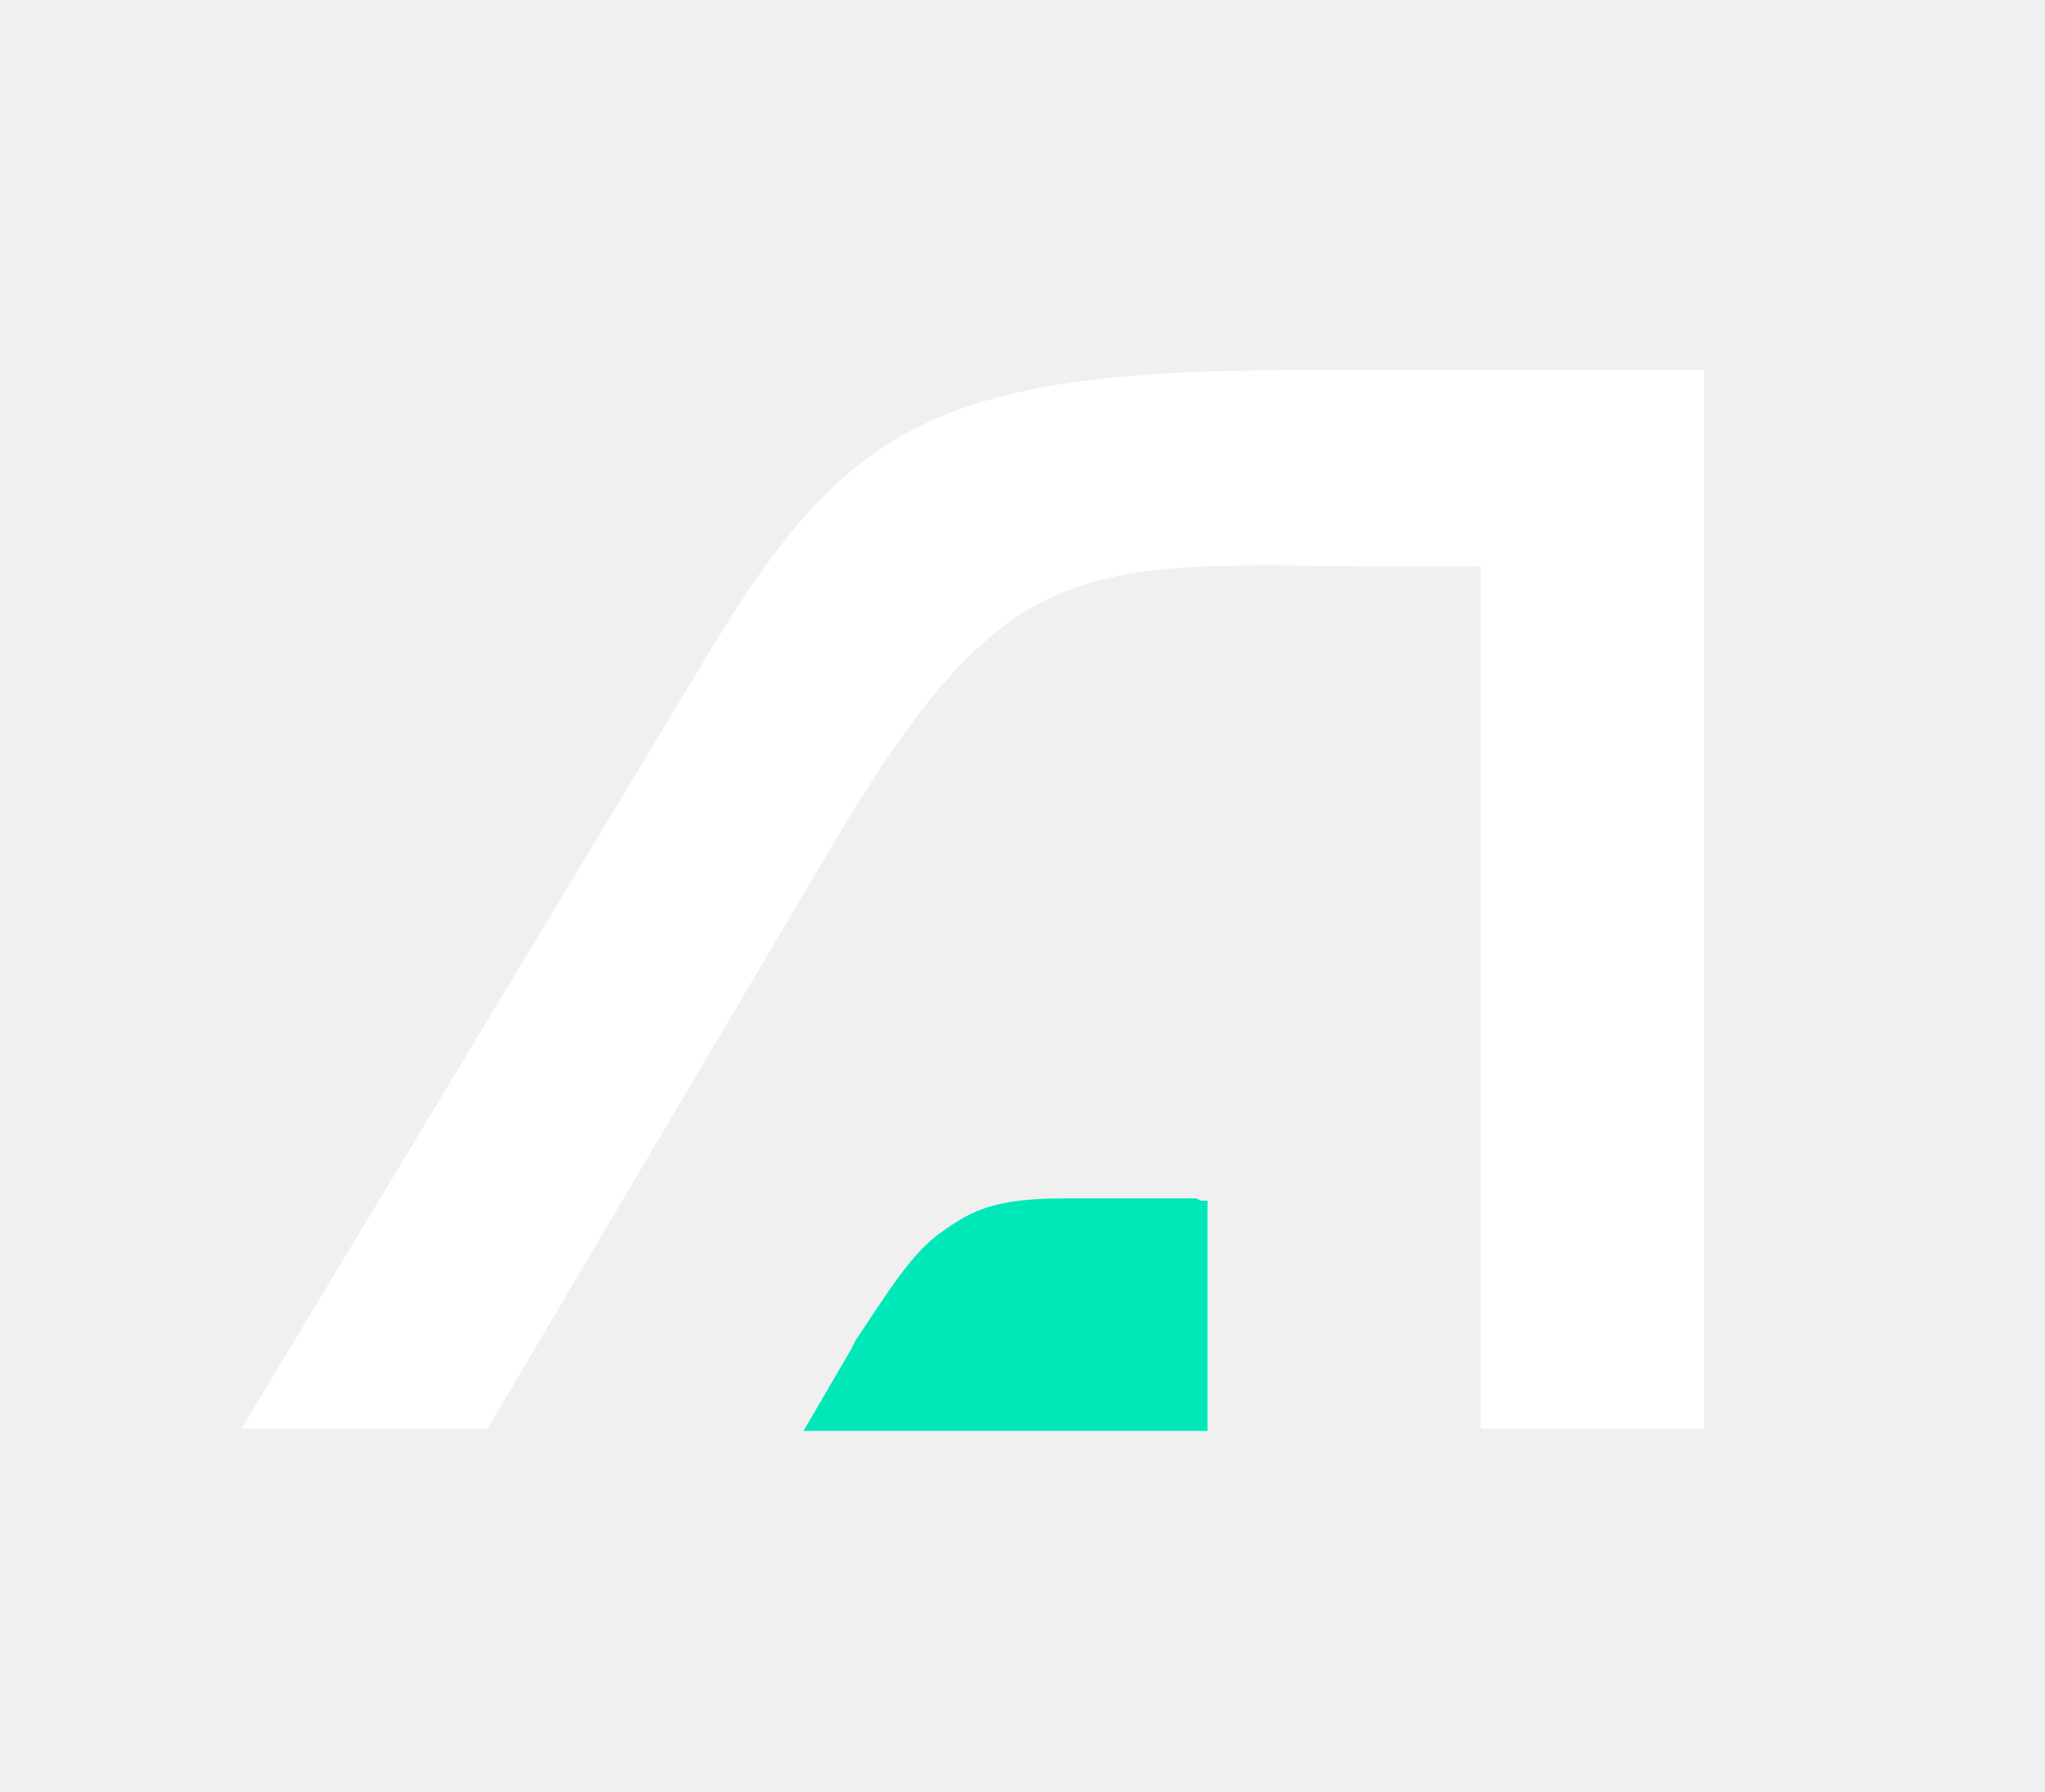
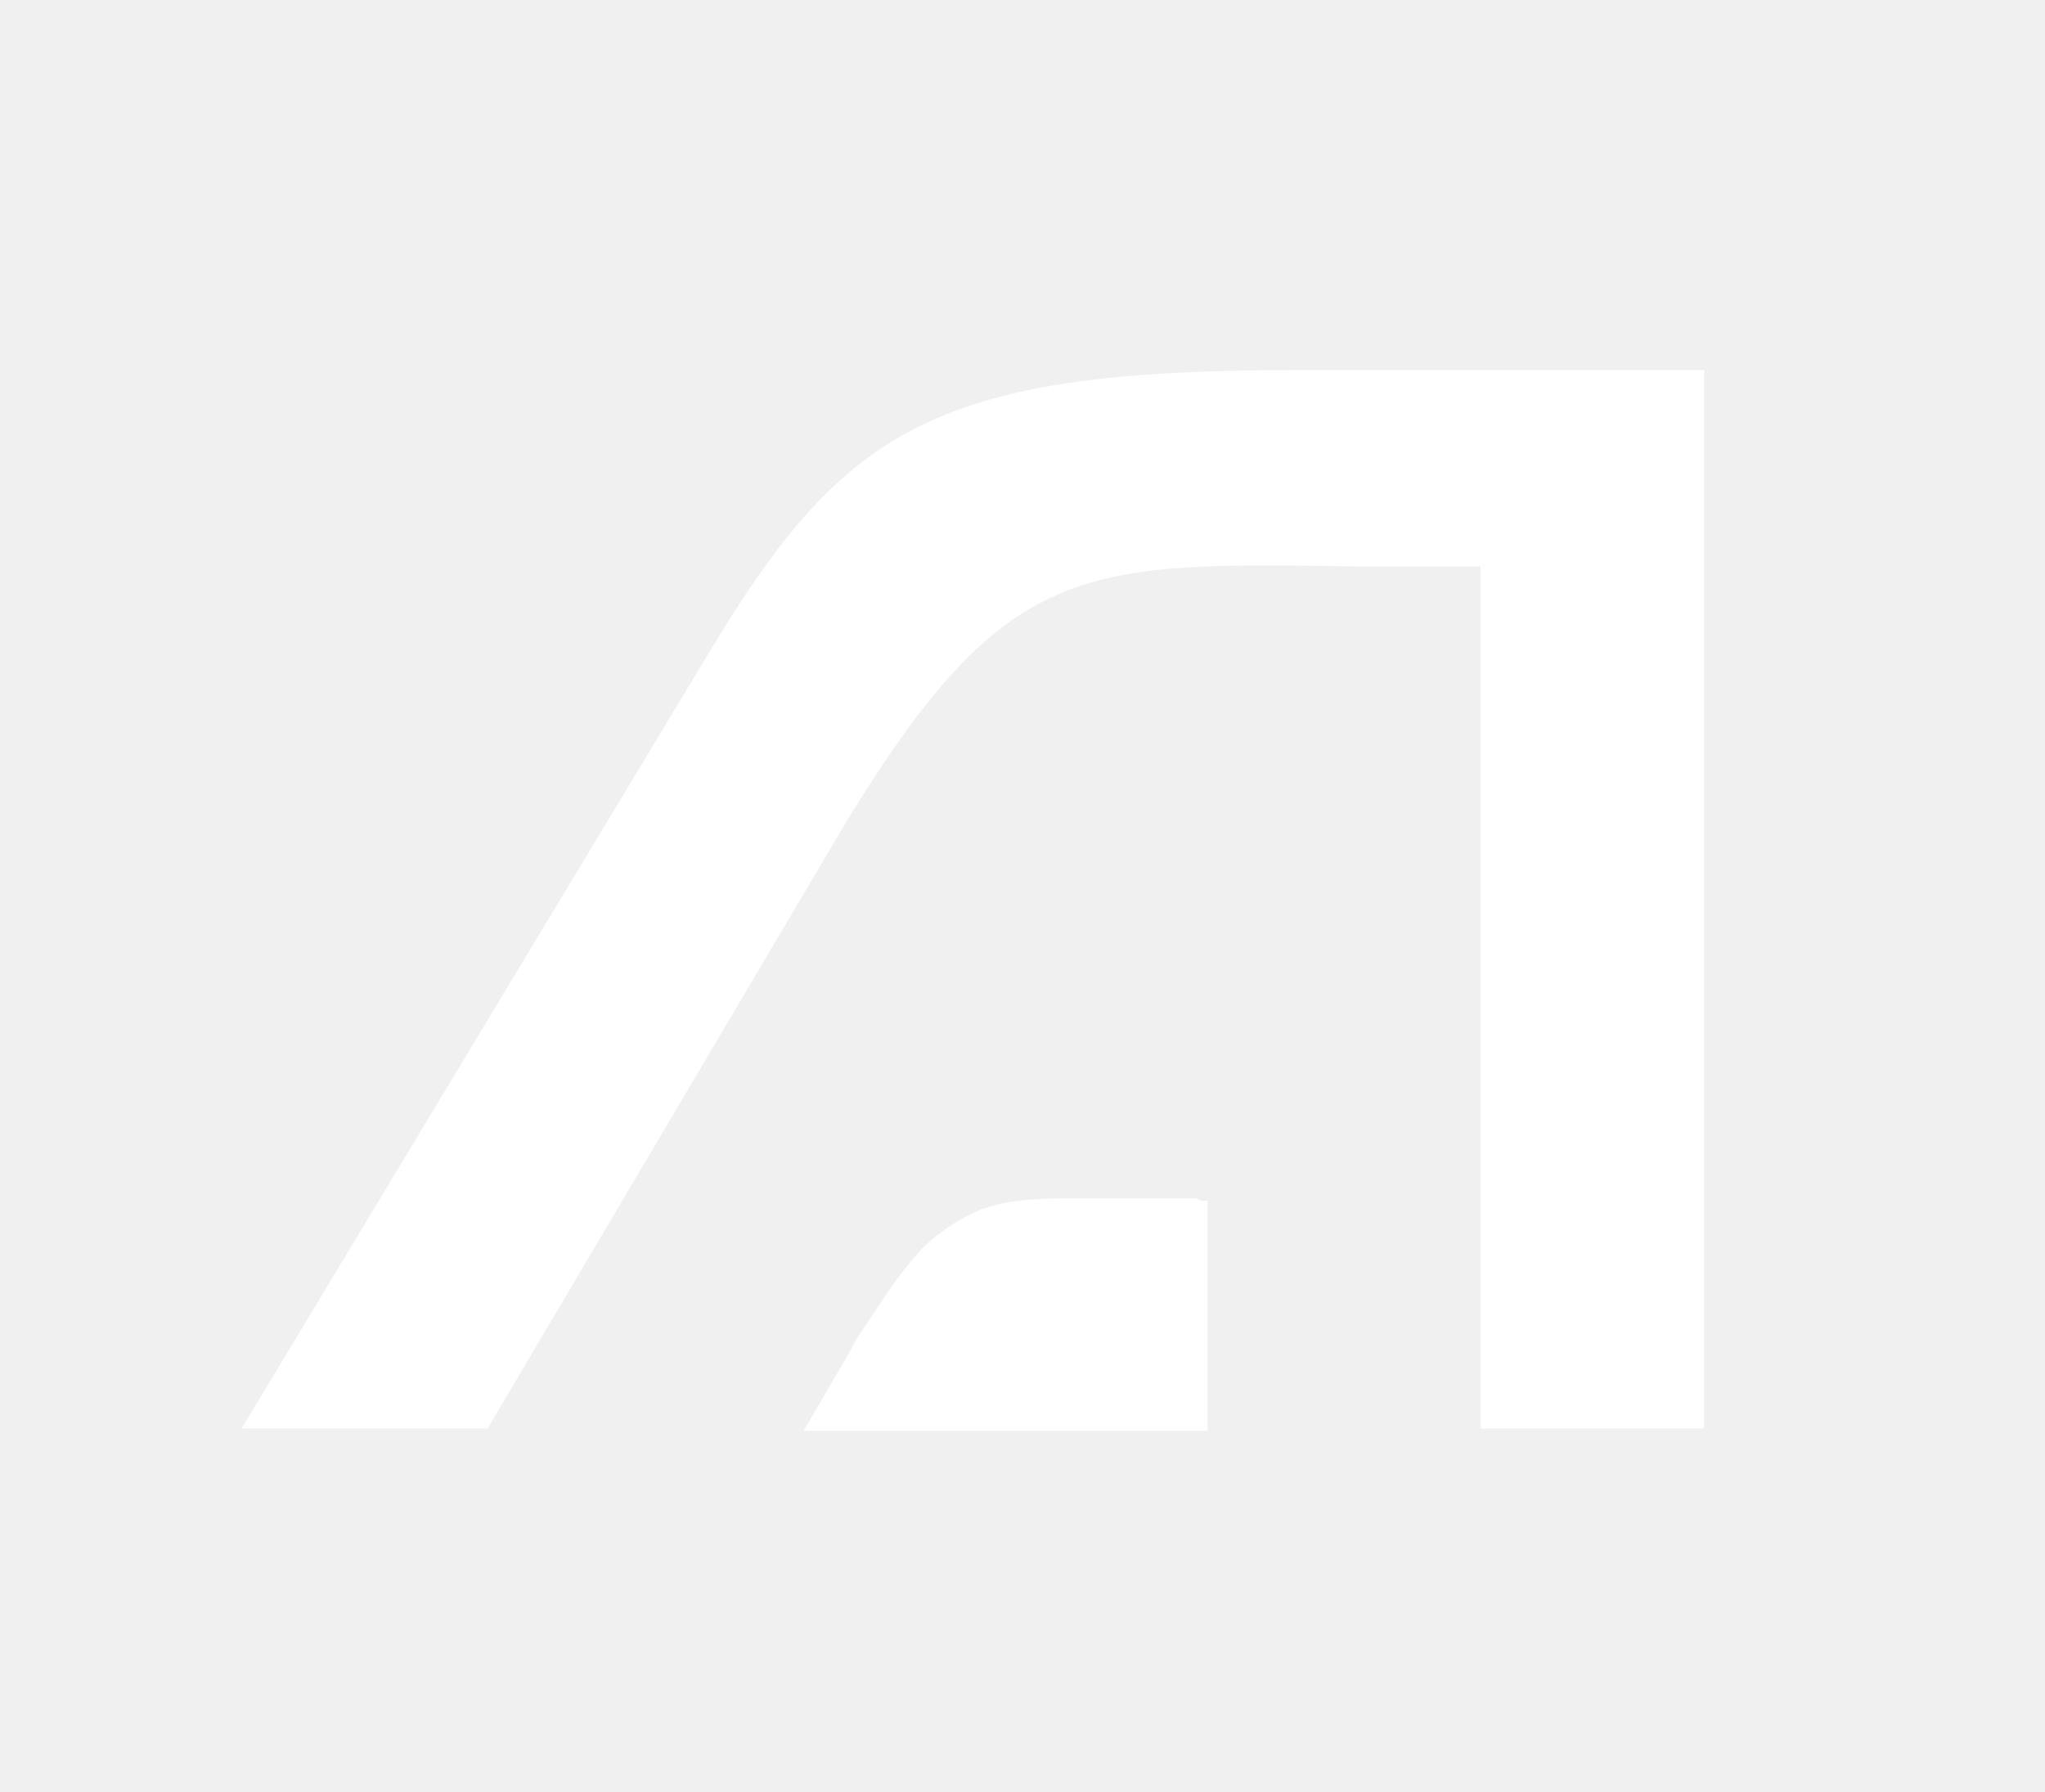
<svg xmlns="http://www.w3.org/2000/svg" id="Layer_1" version="1.1" viewBox="0 0 90.6 79.4">
  <defs>
    <style>
      .st0 {
        fill: none;
      }

      .st1 {
-         fill: #00e8b7;
+         fill: #fff;
      }

      .st2 {
        fill: #fff;
      }
    </style>
  </defs>
  <rect class="st0" y="0" width="90.6" height="79.4" />
  <g>
    <path class="st2" d="M57.3,16.4c-16.1,0-20,2.7-26,12.7L10.7,63.3h10.9s15.9-26.9,15.9-26.9c7.1-11.6,10.4-11.5,22.7-11.3,1.6,0,3.4,0,5.4,0v38.2h9.9V16.4h-18.2Z" />
    <path class="st1" d="M53,53.1s-2.7,0-5.8,0c-3.1,0-4.1.5-5.5,1.5-1.3.9-2.4,2.7-3.8,4.8l-.2.4-2.1,3.6h17.9v-10.2h-.3Z" />
  </g>
</svg>
